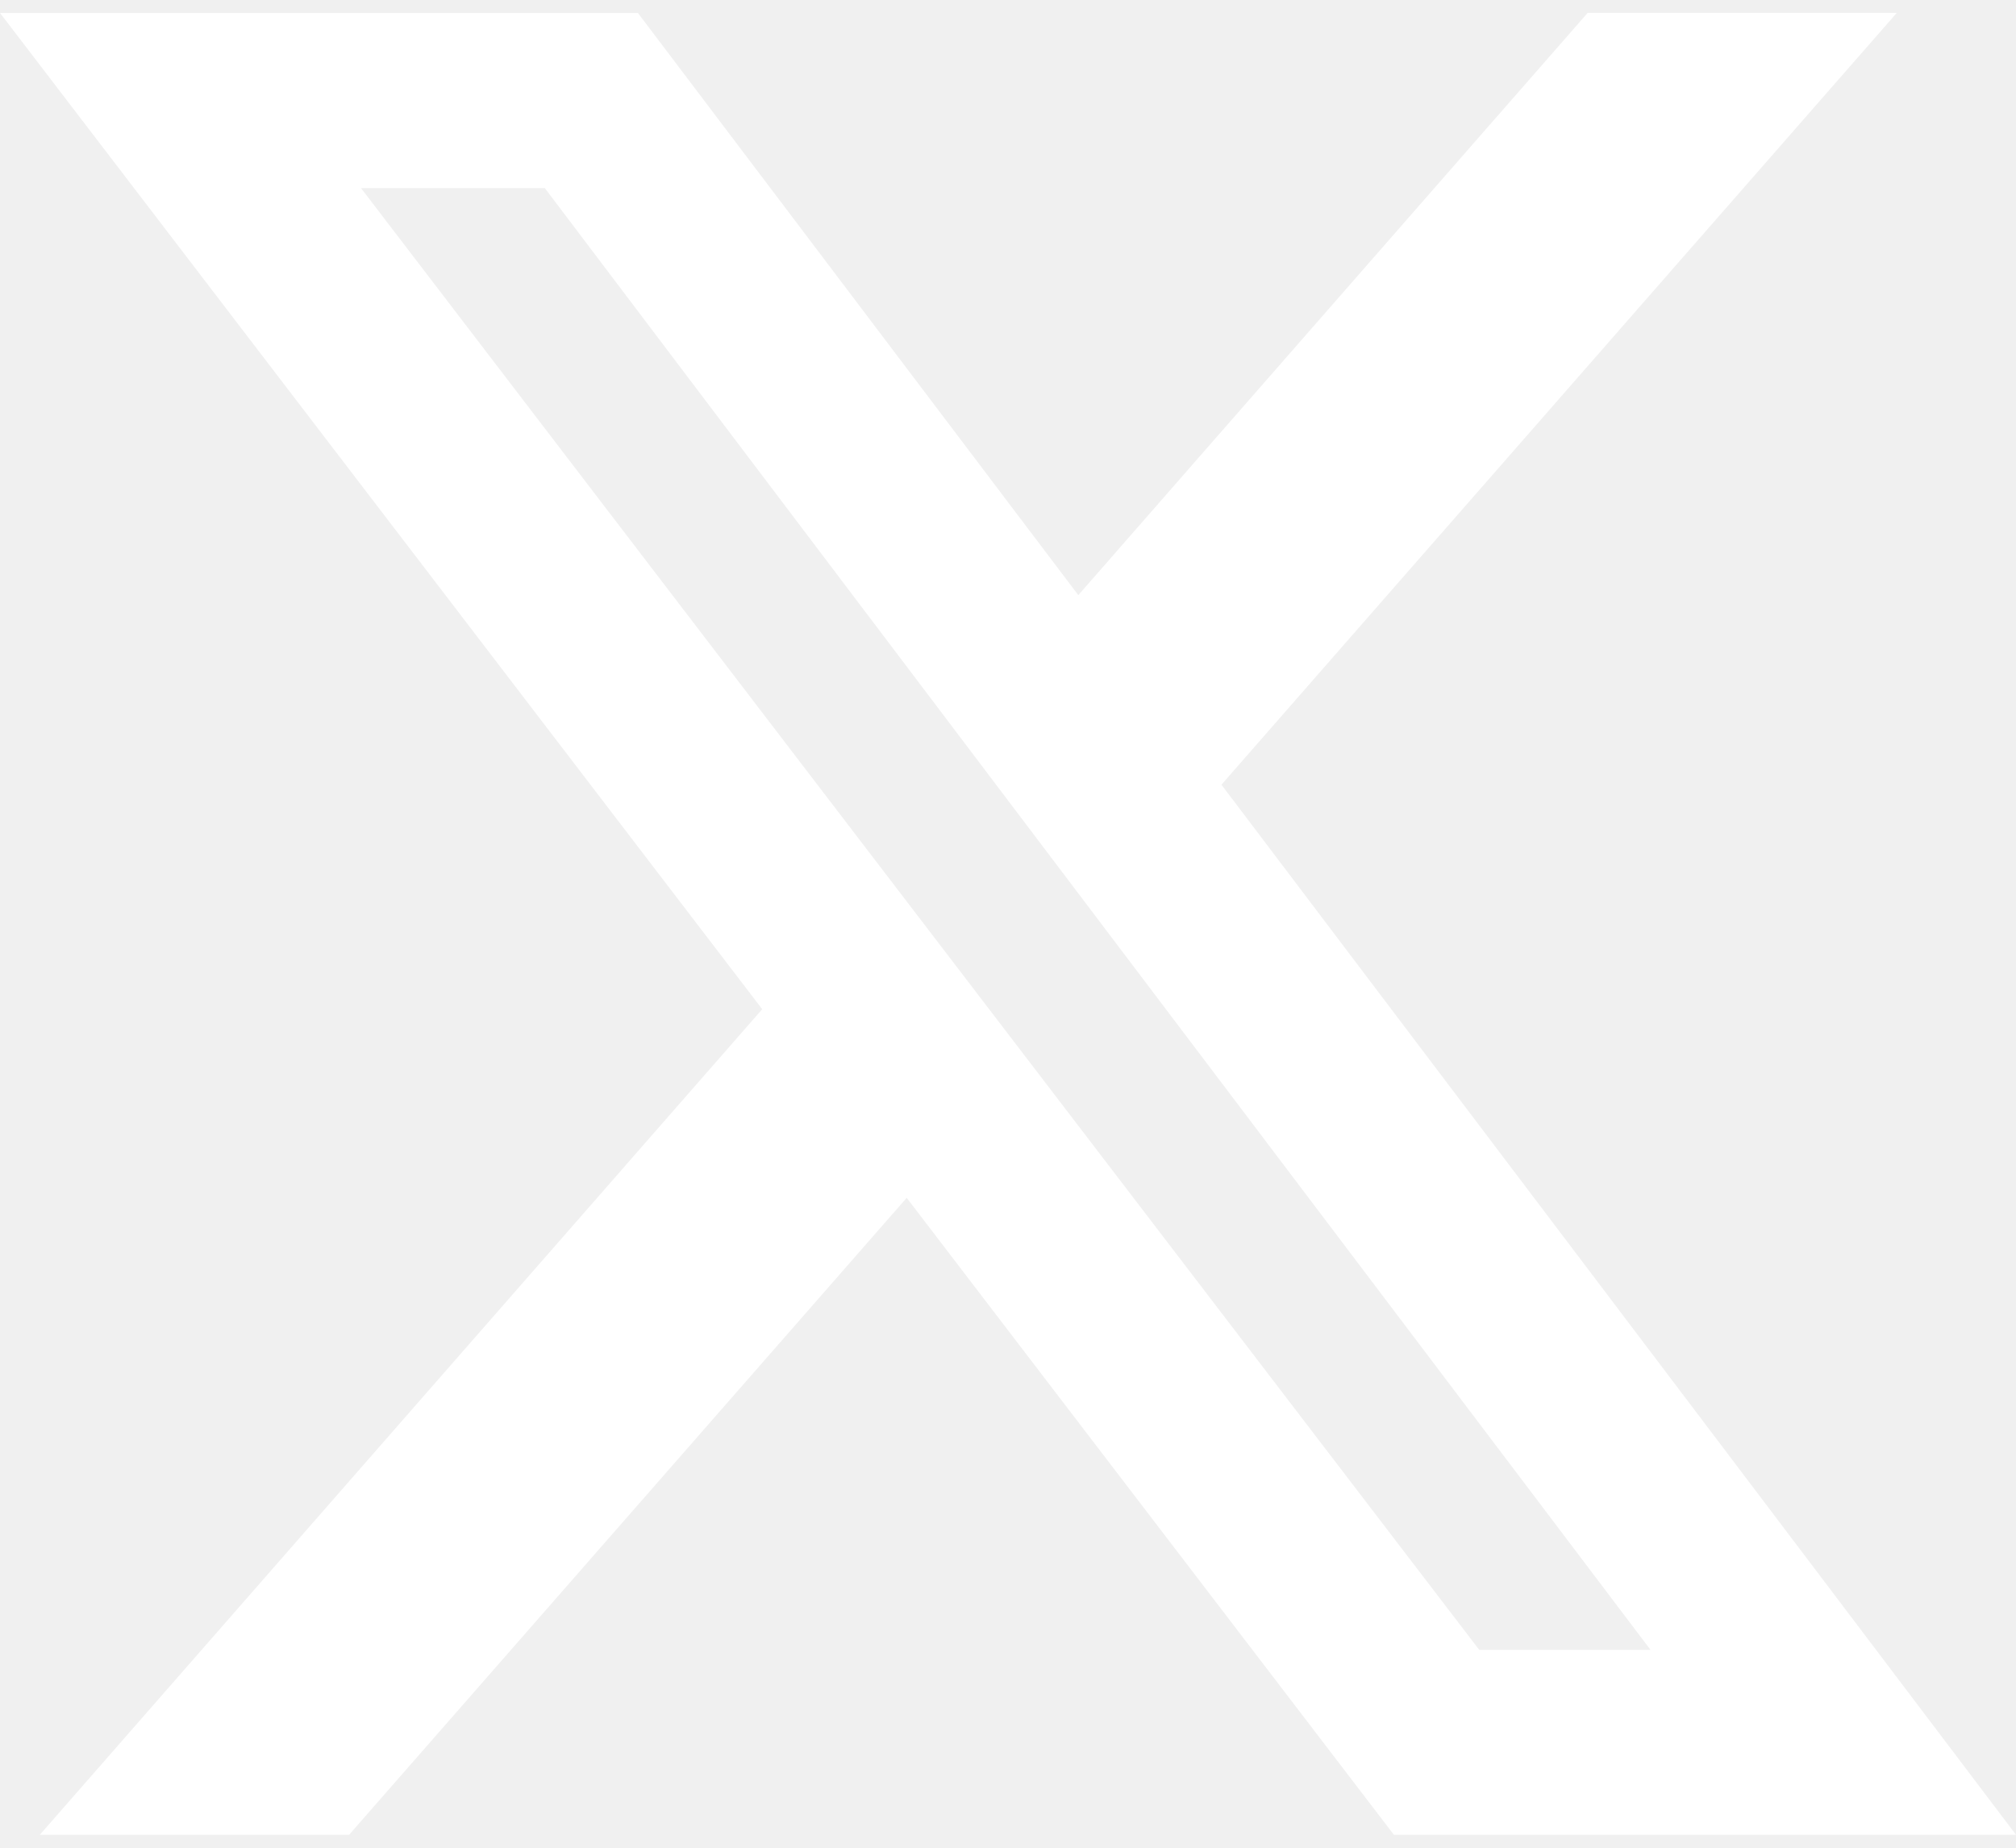
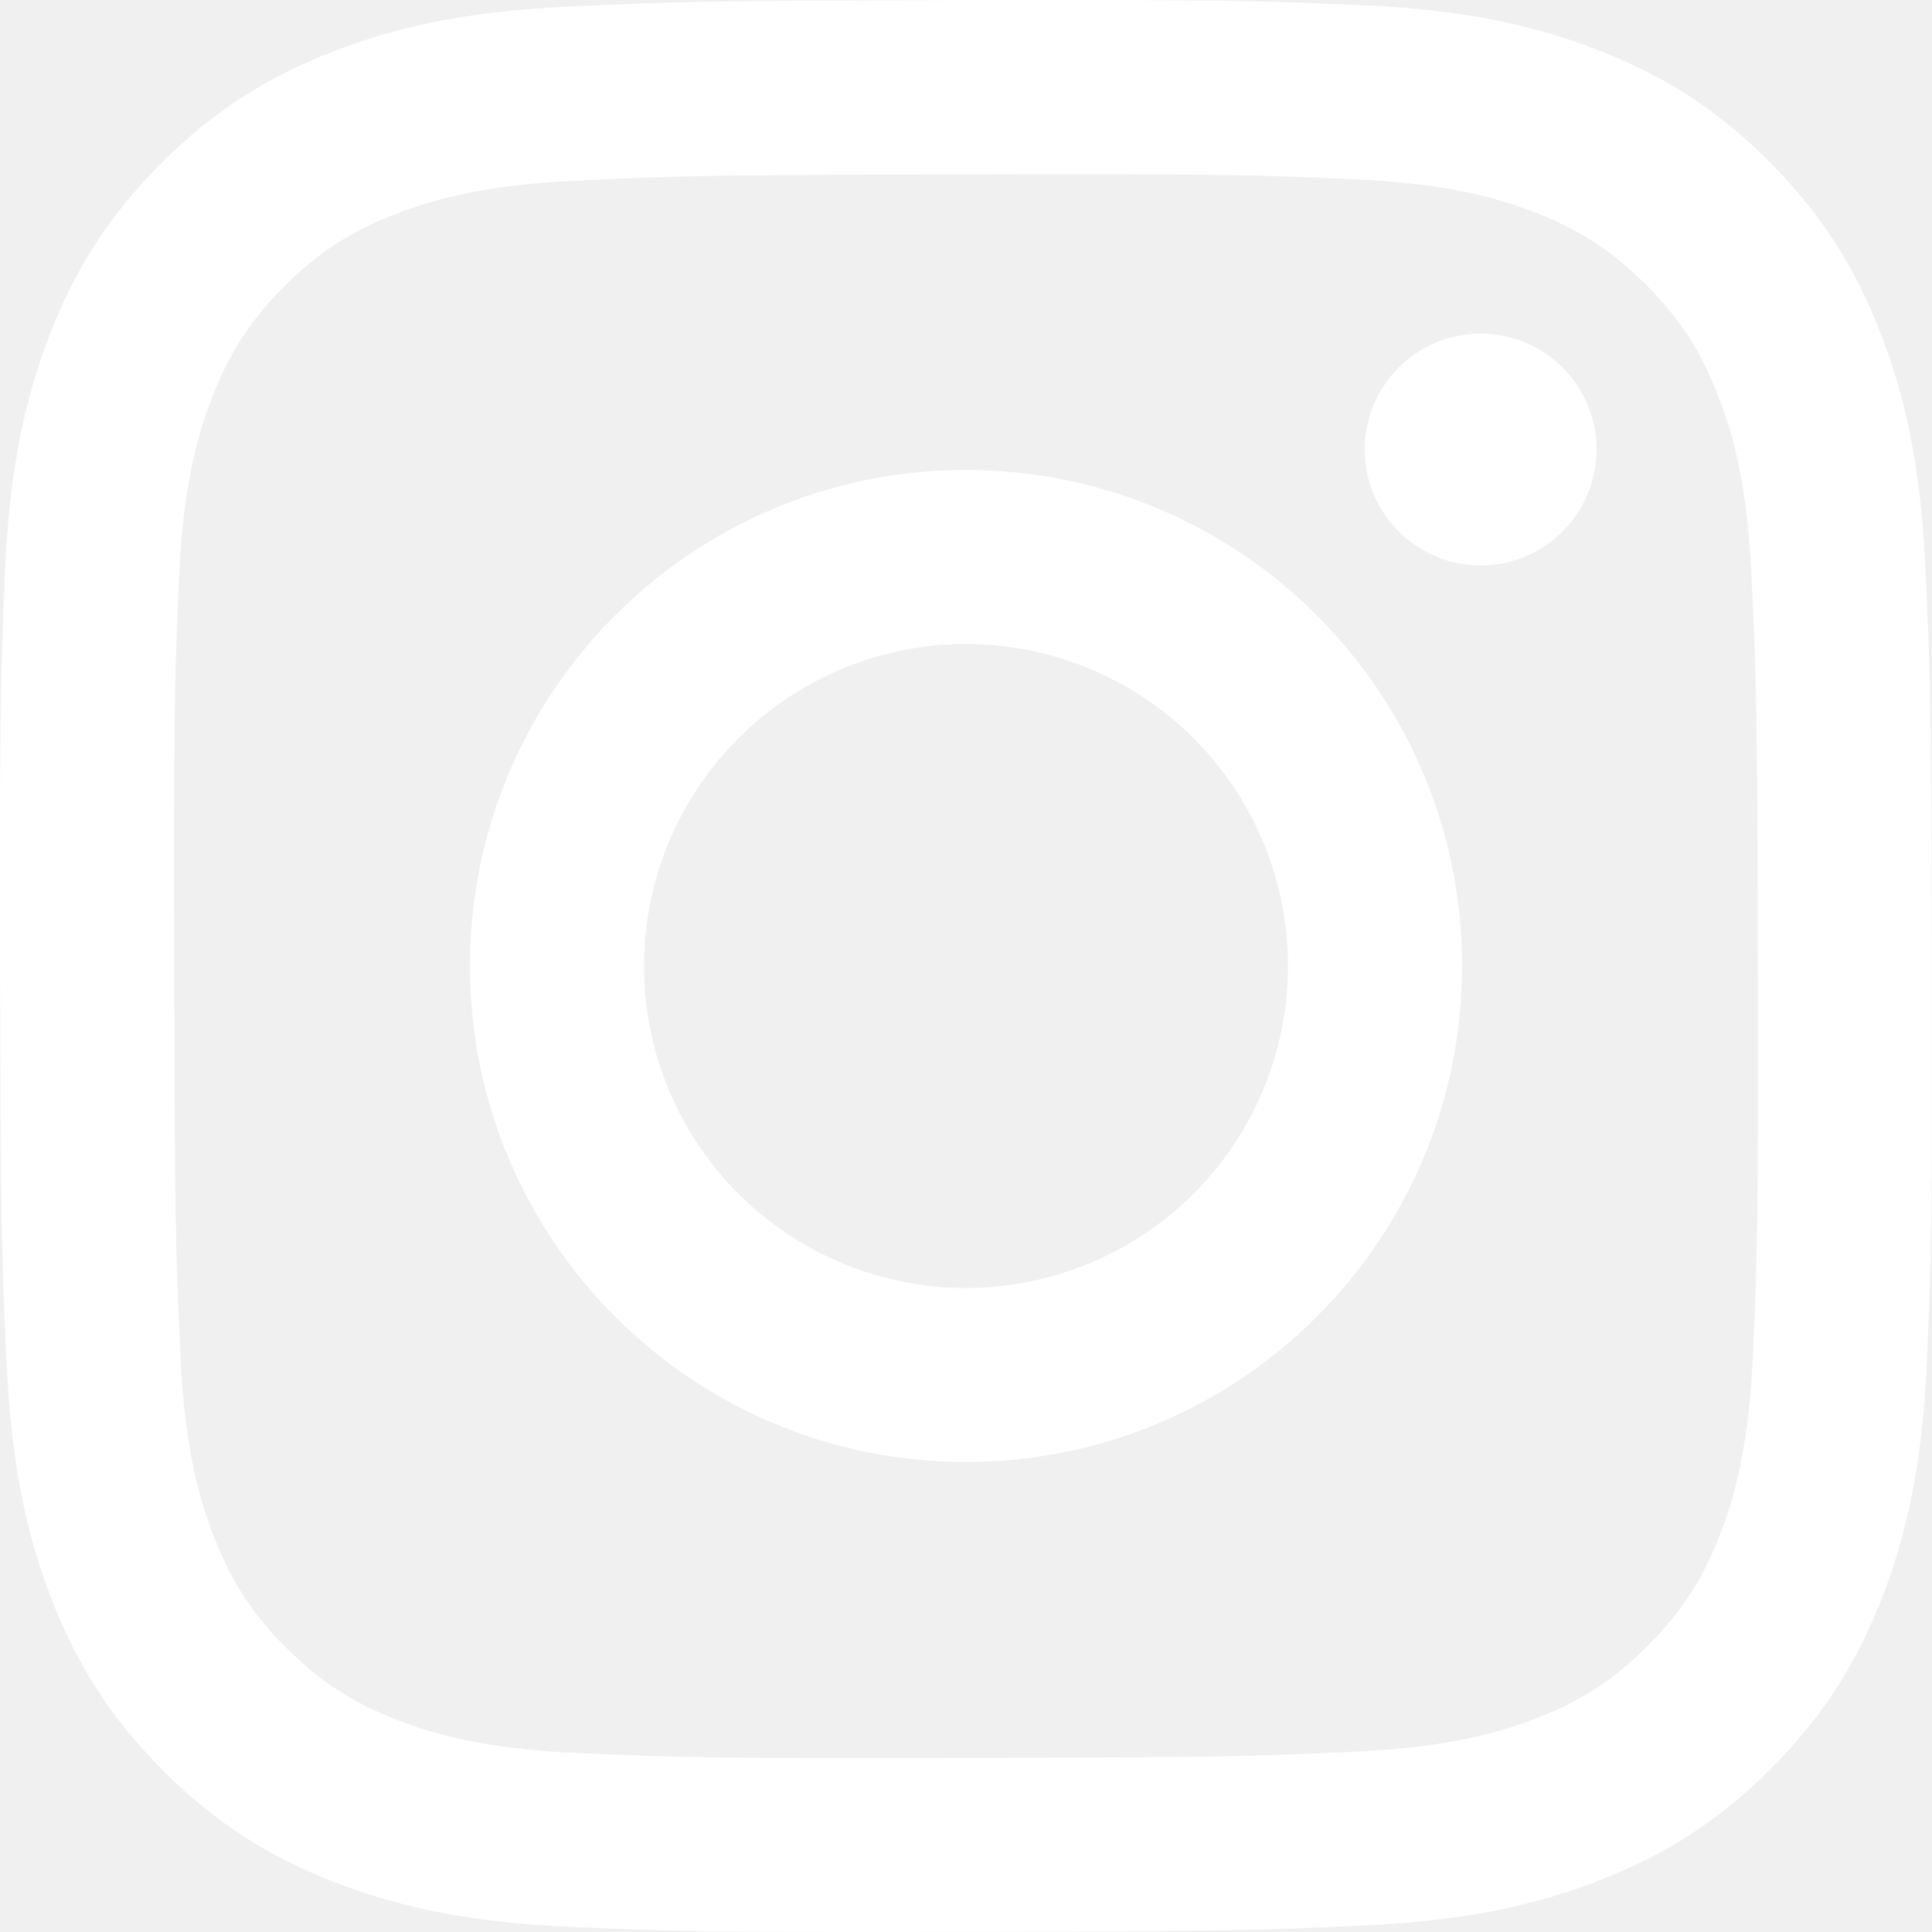
- <svg xmlns="http://www.w3.org/2000/svg" width="24" height="22" viewBox="0 0 24 22" fill="none">
-   <path d="M18.901 0.153H22.581L14.541 9.343L24 21.846H16.594L10.794 14.262L4.156 21.846H0.474L9.074 12.016L0 0.154H7.594L12.837 7.086L18.901 0.153ZM17.61 19.644H19.649L6.486 2.24H4.298L17.61 19.644Z" fill="white" />
+ <svg xmlns="http://www.w3.org/2000/svg" width="24" height="24" viewBox="0 0 24 24" fill="none">
+   <path d="M7.03 0.084C5.753 0.144 4.881 0.348 4.119 0.647C3.33 0.955 2.662 1.367 1.996 2.035C1.331 2.703 0.921 3.372 0.616 4.162C0.321 4.926 0.12 5.799 0.064 7.076C0.008 8.354 -0.005 8.764 0.001 12.023C0.008 15.282 0.022 15.69 0.084 16.97C0.145 18.247 0.348 19.119 0.647 19.881C0.955 20.67 1.367 21.338 2.035 22.004C2.703 22.669 3.372 23.078 4.164 23.384C4.927 23.679 5.8 23.88 7.077 23.936C8.355 23.992 8.766 24.005 12.024 23.999C15.281 23.992 15.692 23.978 16.971 23.917C18.251 23.857 19.118 23.652 19.881 23.354C20.67 23.045 21.339 22.634 22.004 21.966C22.669 21.298 23.078 20.628 23.384 19.837C23.679 19.074 23.88 18.201 23.936 16.925C23.991 15.644 24.005 15.235 23.998 11.977C23.992 8.719 23.977 8.31 23.917 7.031C23.856 5.751 23.653 4.882 23.354 4.119C23.045 3.33 22.634 2.662 21.966 1.996C21.298 1.33 20.628 0.921 19.838 0.617C19.074 0.321 18.202 0.12 16.924 0.065C15.647 0.009 15.236 -0.005 11.977 0.001C8.718 0.008 8.31 0.022 7.03 0.084ZM7.17 21.777C6 21.726 5.365 21.532 4.942 21.369C4.381 21.153 3.982 20.892 3.56 20.474C3.138 20.056 2.879 19.655 2.66 19.096C2.495 18.673 2.297 18.038 2.243 16.868C2.183 15.604 2.171 15.224 2.164 12.02C2.157 8.816 2.169 8.437 2.224 7.172C2.274 6.003 2.47 5.367 2.632 4.944C2.848 4.383 3.108 3.984 3.527 3.562C3.946 3.141 4.346 2.881 4.906 2.662C5.329 2.497 5.963 2.301 7.133 2.245C8.398 2.185 8.777 2.173 11.981 2.166C15.184 2.159 15.564 2.171 16.83 2.227C17.999 2.278 18.635 2.471 19.058 2.635C19.619 2.851 20.018 3.11 20.44 3.53C20.861 3.949 21.121 4.347 21.34 4.908C21.506 5.33 21.702 5.964 21.757 7.135C21.817 8.4 21.831 8.78 21.837 11.983C21.843 15.186 21.831 15.566 21.776 16.831C21.725 18.001 21.531 18.636 21.368 19.06C21.152 19.62 20.891 20.02 20.472 20.442C20.053 20.863 19.654 21.123 19.094 21.341C18.672 21.506 18.036 21.703 16.868 21.759C15.602 21.818 15.223 21.831 12.018 21.838C8.814 21.845 8.436 21.832 7.17 21.777ZM16.953 5.586C16.953 5.871 17.038 6.15 17.197 6.386C17.356 6.623 17.581 6.807 17.844 6.915C18.108 7.024 18.397 7.052 18.677 6.996C18.956 6.94 19.212 6.802 19.413 6.6C19.614 6.399 19.751 6.142 19.806 5.862C19.861 5.583 19.832 5.293 19.722 5.03C19.613 4.767 19.428 4.543 19.191 4.385C18.953 4.227 18.675 4.143 18.39 4.144C18.008 4.145 17.642 4.297 17.373 4.568C17.103 4.838 16.952 5.205 16.953 5.586ZM5.838 12.012C5.845 15.415 8.609 18.168 12.011 18.161C15.414 18.155 18.169 15.391 18.162 11.988C18.156 8.585 15.391 5.832 11.988 5.838C8.585 5.845 5.832 8.609 5.838 12.012ZM8 12.008C7.998 11.217 8.231 10.443 8.67 9.784C9.108 9.125 9.732 8.612 10.462 8.307C11.192 8.003 11.996 7.922 12.773 8.075C13.549 8.228 14.262 8.607 14.823 9.166C15.383 9.724 15.766 10.436 15.922 11.212C16.077 11.987 16 12.792 15.698 13.523C15.397 14.255 14.886 14.88 14.229 15.321C13.572 15.762 12.799 15.998 12.008 16C11.483 16.001 10.962 15.899 10.477 15.698C9.991 15.498 9.549 15.205 9.177 14.834C8.805 14.463 8.509 14.023 8.307 13.538C8.105 13.053 8.001 12.533 8 12.008Z" fill="white" />
</svg>
